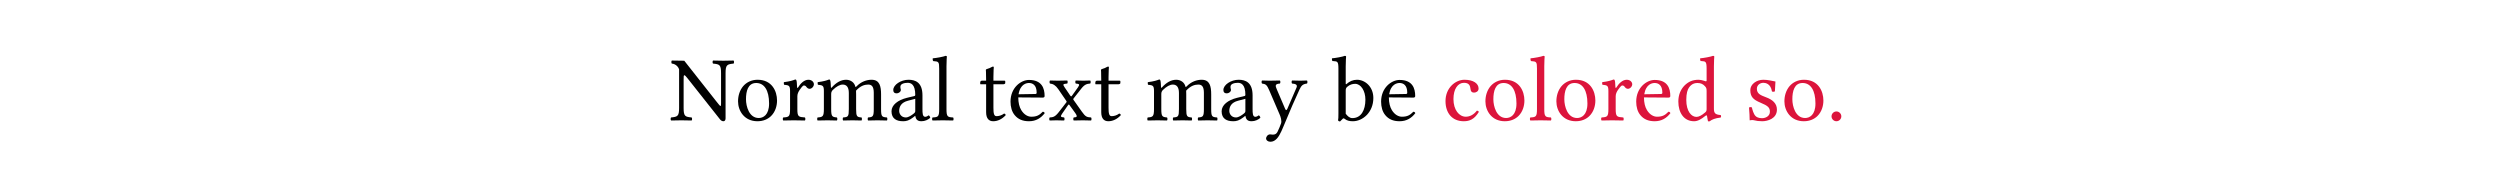
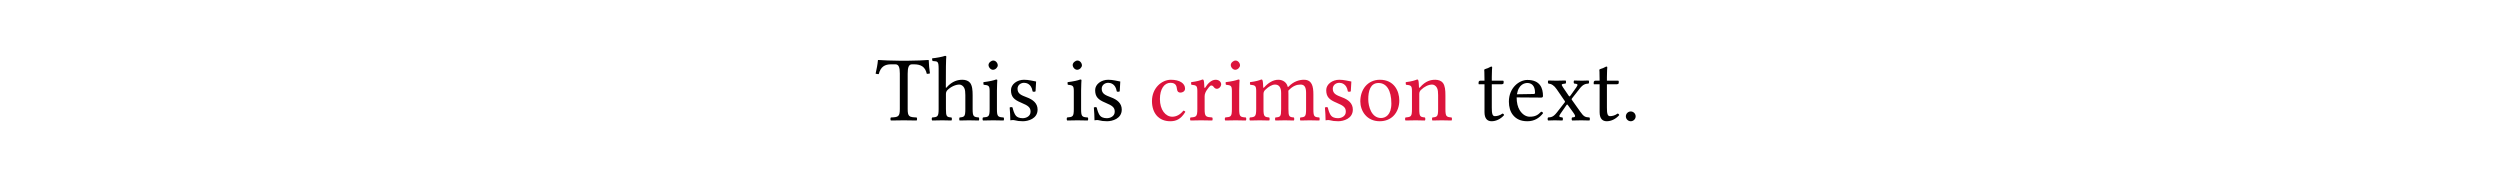
<svg xmlns="http://www.w3.org/2000/svg" xmlns:xlink="http://www.w3.org/1999/xlink" class="typst-doc" viewBox="0 0 595.276 42.822" width="595.276pt" height="42.822pt">
  <g>
-     <g class="typst-text" transform="matrix(1 0 0 -1 159.4558 28.64923)">
-       <use xlink:href="#g3049DC1DE11416FEA6F0DE49213C2AA1" x="0" y="0" fill="#000000" fill-rule="nonzero" />
-       <use xlink:href="#gA1E8EA699B4156E29FB311126F561FFC" x="15.378" y="0" fill="#000000" fill-rule="nonzero" />
-       <use xlink:href="#gB2D9FCBC754DE418ABBF5ABDDB902783" x="26.466" y="0" fill="#000000" fill-rule="nonzero" />
-       <use xlink:href="#gE8C23CE96A12B92B47FDD3E599432AF3" x="34.65" y="0" fill="#000000" fill-rule="nonzero" />
-       <use xlink:href="#gD02195CE5E852E1C52DA0722B2571301" x="52.03" y="0" fill="#000000" fill-rule="nonzero" />
-       <use xlink:href="#g11CBE535BEB93AE42B77E40446FF2936" x="62.084" y="0" fill="#000000" fill-rule="nonzero" />
-       <use xlink:href="#gEAA6A65F961586CB61A320EBA539712F" x="73.392" y="0" fill="#000000" fill-rule="nonzero" />
-       <use xlink:href="#gC21C7269A58BCF0EE187E6B5BF5527EF" x="80.344" y="0" fill="#000000" fill-rule="nonzero" />
-       <use xlink:href="#g53686F8248F91712EC0459806BB57011" x="90.024" y="0" fill="#000000" fill-rule="nonzero" />
-       <use xlink:href="#gEAA6A65F961586CB61A320EBA539712F" x="100.804" y="0" fill="#000000" fill-rule="nonzero" />
-       <use xlink:href="#gE8C23CE96A12B92B47FDD3E599432AF3" x="113.256" y="0" fill="#000000" fill-rule="nonzero" />
-       <use xlink:href="#gD02195CE5E852E1C52DA0722B2571301" x="130.636" y="0" fill="#000000" fill-rule="nonzero" />
-       <use xlink:href="#gC1497FE19A78C803E0B9AB6C295FC944" x="140.69" y="0" fill="#000000" fill-rule="nonzero" />
-       <use xlink:href="#g4603577AD5990605C208D8A0D0B84761" x="157.52" y="0" fill="#000000" fill-rule="nonzero" />
-       <use xlink:href="#gC21C7269A58BCF0EE187E6B5BF5527EF" x="168.586" y="0" fill="#000000" fill-rule="nonzero" />
+     <g class="typst-text" transform="matrix(1 0 0 -1 208.4278 28.64923)">
+       <use xlink:href="#g162B3DDFBD260CF443A353DDBEC4EEF6" x="0" y="0" fill="#000000" fill-rule="nonzero" />
+       <use xlink:href="#g66BB73094FB3BCD44E4A1749A9251E96" x="13.134" y="0" fill="#000000" fill-rule="nonzero" />
+       <use xlink:href="#g5B6F43CE3364EBCCD41AA6B36CAE6BB8" x="24.97" y="0" fill="#000000" fill-rule="nonzero" />
+       <use xlink:href="#g6D36E45F7BEEAFDD2B4B1E2659C8641A" x="30.932" y="0" fill="#000000" fill-rule="nonzero" />
+       <use xlink:href="#g5B6F43CE3364EBCCD41AA6B36CAE6BB8" x="45.012" y="0" fill="#000000" fill-rule="nonzero" />
+       <use xlink:href="#g6D36E45F7BEEAFDD2B4B1E2659C8641A" x="50.974" y="0" fill="#000000" fill-rule="nonzero" />
    </g>
-     <g class="typst-text" transform="matrix(1 0 0 -1 343.3758 28.64923)">
+     <g class="typst-text" transform="matrix(1 0 0 -1 273.4818 28.64923)">
      <use xlink:href="#g1F2D0BA4E4509A909EC4562D51FE17F5" x="0" y="0" fill="#dc143c" fill-rule="nonzero" />
-       <use xlink:href="#gA1E8EA699B4156E29FB311126F561FFC" x="9.416" y="0" fill="#dc143c" fill-rule="nonzero" />
-       <use xlink:href="#g11CBE535BEB93AE42B77E40446FF2936" x="20.504" y="0" fill="#dc143c" fill-rule="nonzero" />
-       <use xlink:href="#gA1E8EA699B4156E29FB311126F561FFC" x="26.312" y="0" fill="#dc143c" fill-rule="nonzero" />
-       <use xlink:href="#gB2D9FCBC754DE418ABBF5ABDDB902783" x="37.4" y="0" fill="#dc143c" fill-rule="nonzero" />
-       <use xlink:href="#gC21C7269A58BCF0EE187E6B5BF5527EF" x="45.408" y="0" fill="#dc143c" fill-rule="nonzero" />
-       <use xlink:href="#gF2DDBB707F46E50E89FDF98A1FBC423D" x="55.396" y="0" fill="#dc143c" fill-rule="nonzero" />
-       <use xlink:href="#g6D36E45F7BEEAFDD2B4B1E2659C8641A" x="72.028" y="0" fill="#dc143c" fill-rule="nonzero" />
-       <use xlink:href="#gA1E8EA699B4156E29FB311126F561FFC" x="80.608" y="0" fill="#dc143c" fill-rule="nonzero" />
-       <use xlink:href="#gF81A6452E787CF0D1F53EA3624FFA601" x="91.476" y="0" fill="#dc143c" fill-rule="nonzero" />
+       <use xlink:href="#gB2D9FCBC754DE418ABBF5ABDDB902783" x="9.416" y="0" fill="#dc143c" fill-rule="nonzero" />
+       <use xlink:href="#g5B6F43CE3364EBCCD41AA6B36CAE6BB8" x="17.6" y="0" fill="#dc143c" fill-rule="nonzero" />
+       <use xlink:href="#gE8C23CE96A12B92B47FDD3E599432AF3" x="23.562" y="0" fill="#dc143c" fill-rule="nonzero" />
+       <use xlink:href="#g6D36E45F7BEEAFDD2B4B1E2659C8641A" x="40.942" y="0" fill="#dc143c" fill-rule="nonzero" />
+       <use xlink:href="#gA1E8EA699B4156E29FB311126F561FFC" x="49.522" y="0" fill="#dc143c" fill-rule="nonzero" />
+       <use xlink:href="#g6D7718F43FA16886C6DA6C6B9218A2AB" x="60.61" y="0" fill="#dc143c" fill-rule="nonzero" />
+     </g>
+     <g class="typst-text" transform="matrix(1 0 0 -1 346.0158 28.64923)">
+       <use xlink:href="#gEAA6A65F961586CB61A320EBA539712F" x="5.5" y="0" fill="#000000" fill-rule="nonzero" />
+       <use xlink:href="#gC21C7269A58BCF0EE187E6B5BF5527EF" x="12.452" y="0" fill="#000000" fill-rule="nonzero" />
+       <use xlink:href="#g53686F8248F91712EC0459806BB57011" x="22.132" y="0" fill="#000000" fill-rule="nonzero" />
+       <use xlink:href="#gEAA6A65F961586CB61A320EBA539712F" x="32.912" y="0" fill="#000000" fill-rule="nonzero" />
+       <use xlink:href="#gF81A6452E787CF0D1F53EA3624FFA601" x="39.864" y="0" fill="#000000" fill-rule="nonzero" />
    </g>
  </g>
  <defs id="glyph">
-     <symbol id="g3049DC1DE11416FEA6F0DE49213C2AA1" overflow="visible">
-       <path d="M 0 0m 12.232 11.264 v -7.194 c 0 -0.418 0 -0.66 -0.154 -0.66 c -0.088 0 -0.418 0.396 -1.056 1.21 l -7.546 9.57 l -2.97 0.044 c -0.132 -0.132 -0.132 -0.594 0 -0.726 c 0.946 -0.066 1.606 -0.836 1.738 -1.408 v -9.174 c 0 -1.958 -0.374 -2.09 -1.914 -2.244 c -0.132 -0.132 -0.132 -0.594 0 -0.726 c 0.946 0.022 1.936 0.044 2.464 0.044 c 0.506 0 1.518 -0.022 2.442 -0.044 c 0.132 0.132 0.132 0.594 0 0.726 c -1.54 0.154 -1.914 0.242 -1.914 2.244 v 6.732 c 0 0.748 0 1.078 0.176 1.078 c 0.132 0 0.374 -0.242 0.748 -0.726 l 7.678 -9.702 c 0.242 -0.33 0.528 -0.528 0.88 -0.528 c 0.308 0 0.506 0.264 0.506 0.682 v 10.802 c 0 1.958 0.374 2.09 1.914 2.244 c 0.132 0.132 0.132 0.594 0 0.726 c -0.902 -0.022 -1.936 -0.044 -2.464 -0.044 c -0.462 0 -1.474 0.022 -2.442 0.044 c -0.132 -0.132 -0.132 -0.594 0 -0.726 c 1.54 -0.154 1.914 -0.242 1.914 -2.244 Z " />
+     <symbol id="g162B3DDFBD260CF443A353DDBEC4EEF6" overflow="visible">
+       <path d="M 0 0m 7.7 2.684 v 8.404 c 0 1.408 0.22 2.244 1.012 2.244 h 0.484 c 1.65 0 2.684 -0.572 3.058 -2.266 c 0.242 0 0.55 0.022 0.748 0.11 c -0.154 1.012 -0.264 2.134 -0.286 3.124 c 0 0.022 -0.044 0.066 -0.066 0.066 c -0.748 -0.066 -3.19 -0.176 -4.928 -0.176 h -1.892 c -1.694 0 -4.29 0.11 -5.126 0.176 c -0.044 0 -0.088 -0.044 -0.088 -0.066 c -0.088 -0.99 -0.308 -2.134 -0.55 -3.19 c 0.22 -0.088 0.484 -0.11 0.748 -0.11 c 0.44 1.76 1.452 2.332 2.904 2.332 h 1.078 c 0.814 0 1.034 -0.836 1.034 -2.178 v -8.47 c 0 -1.826 -0.374 -1.936 -2.134 -2.002 c -0.132 -0.132 -0.132 -0.594 0 -0.726 c 1.078 0.022 2.2 0.044 3.08 0.044 c 0.836 0 1.958 -0.022 3.058 -0.044 c 0.132 0.132 0.132 0.594 0 0.726 c -1.76 0.066 -2.134 0.176 -2.134 2.002 Z " />
    </symbol>
-     <symbol id="gA1E8EA699B4156E29FB311126F561FFC" overflow="visible">
-       <path d="M 0 0m 0.902 4.51 c 0 -2.244 1.496 -4.73 4.62 -4.73 c 1.408 0 2.486 0.506 3.234 1.232 c 0.99 0.968 1.43 2.354 1.43 3.696 c 0 2.288 -1.254 4.95 -4.62 4.95 c -1.452 0 -2.64 -0.594 -3.454 -1.54 c -0.792 -0.946 -1.21 -2.222 -1.21 -3.608 Z m 4.334 4.378 c 1.892 0 3.058 -1.716 3.058 -4.884 c 0 -2.772 -1.43 -3.454 -2.464 -3.454 c -2.288 0 -3.036 2.772 -3.036 4.466 c 0 1.914 0.462 3.872 2.442 3.872 Z " />
+     <symbol id="g66BB73094FB3BCD44E4A1749A9251E96" overflow="visible">
+       <path d="M 0 0m 3.674 6.292 c 0 0.462 0.198 0.726 0.374 0.924 c 0.836 0.814 1.958 1.298 2.816 1.298 c 0.44 0 0.902 -0.286 1.166 -0.792 c 0.22 -0.44 0.264 -1.034 0.264 -1.694 v -3.344 c 0 -1.804 -0.22 -1.892 -1.364 -2.002 c -0.11 -0.132 -0.11 -0.594 0 -0.726 c 0.616 0.022 1.364 0.044 2.244 0.044 c 0.88 0 1.606 -0.022 2.332 -0.044 c 0.11 0.132 0.11 0.594 0 0.726 c -1.232 0.11 -1.474 0.198 -1.474 2.002 v 3.278 c 0 1.21 -0.088 2.288 -0.594 2.948 c -0.374 0.484 -1.056 0.748 -1.826 0.748 c -1.078 0 -2.398 -0.286 -3.74 -1.782 c 0 -0.022 -0.022 -0.022 -0.044 -0.044 c -0.066 -0.088 -0.176 -0.22 -0.176 0.044 l 0.022 4.95 c 0 1.43 0.088 2.31 0.088 2.31 c 0 0.154 -0.088 0.22 -0.286 0.22 c -0.55 -0.22 -2.2 -0.528 -3.08 -0.594 c -0.044 -0.176 0 -0.528 0.132 -0.66 c 0.066 0 0.132 0 0.198 0 c 0.968 -0.066 1.21 -0.066 1.21 -1.804 v -9.614 c 0 -1.826 -0.264 -1.914 -1.54 -2.002 c -0.132 -0.132 -0.132 -0.594 0 -0.726 c 0.726 0.022 1.54 0.044 2.42 0.044 c 0.836 0 1.562 -0.022 2.178 -0.044 c 0.132 0.132 0.132 0.594 0 0.726 c -1.122 0.088 -1.32 0.176 -1.32 2.002 Z " />
+     </symbol>
+     <symbol id="g5B6F43CE3364EBCCD41AA6B36CAE6BB8" overflow="visible">
+       <path d="M 0 0m 3.982 2.684 v 4.378 c 0 1.1 0.088 2.508 0.088 2.508 c 0 0.088 -0.11 0.154 -0.286 0.154 c -0.616 -0.242 -1.496 -0.44 -3.014 -0.638 c -0.044 -0.132 0 -0.484 0.044 -0.616 c 1.21 -0.11 1.43 -0.242 1.43 -1.496 v -4.29 c 0 -1.826 -0.242 -1.892 -1.584 -2.002 c -0.132 -0.132 -0.132 -0.594 0 -0.726 c 0.726 0.022 1.584 0.044 2.464 0.044 c 0.88 0 1.716 -0.022 2.442 -0.044 c 0.132 0.132 0.132 0.594 0 0.726 c -1.342 0.088 -1.584 0.176 -1.584 2.002 Z m -2.002 10.494 c 0 -0.572 0.528 -1.144 1.056 -1.144 c 0.616 0 1.144 0.594 1.144 1.056 c 0 0.528 -0.462 1.144 -1.056 1.144 c -0.528 0 -1.144 -0.528 -1.144 -1.056 Z " />
+     </symbol>
+     <symbol id="g6D36E45F7BEEAFDD2B4B1E2659C8641A" overflow="visible">
+       <path d="M 0 0m 1.056 3.036 c 0.088 -1.078 0.154 -2.112 0.154 -3.036 c 0.22 0.044 0.44 0.066 0.55 0.066 c 0.154 0 0.286 0 0.44 -0.044 c 0.594 -0.154 1.188 -0.242 2.002 -0.242 c 1.232 0 3.498 0.594 3.498 2.772 c 0 1.496 -1.078 2.376 -2.574 2.926 c -1.32 0.506 -2.2 0.836 -2.2 2.046 c 0 0.902 0.792 1.408 1.54 1.408 c 0.484 0 1.76 -0.176 2.046 -2.046 c 0.132 -0.132 0.572 -0.11 0.704 0.022 c 0.066 0.792 0.11 1.606 0.132 2.332 c -0.682 0.11 -1.738 0.418 -2.882 0.418 c -1.628 0 -3.102 -1.056 -3.102 -2.464 c 0 -1.606 0.726 -2.288 2.42 -2.992 c 1.826 -0.748 2.244 -1.21 2.244 -2.156 c 0 -1.078 -1.056 -1.54 -1.87 -1.54 c -0.858 0 -1.342 0.286 -1.562 0.528 c -0.484 0.506 -0.726 1.474 -0.858 2.024 c -0.132 0.132 -0.55 0.11 -0.682 -0.022 Z " />
+     </symbol>
+     <symbol id="g1F2D0BA4E4509A909EC4562D51FE17F5" overflow="visible">
+       <path d="M 0 0m 8.756 2.002 c -0.088 0.198 -0.264 0.286 -0.462 0.308 c -0.748 -0.968 -1.694 -1.452 -2.64 -1.452 c -1.606 0 -2.948 1.628 -2.948 4.202 c 0 2.42 1.056 3.872 2.508 3.872 c 1.298 0 1.474 -0.77 1.562 -1.54 c 0.066 -0.594 0.374 -0.792 0.836 -0.792 c 0.462 0 1.078 0.286 1.078 0.968 c 0 1.21 -1.254 2.09 -3.366 2.09 c -2.178 0 -4.51 -1.958 -4.51 -5.082 c 0 -2.838 1.584 -4.796 4.356 -4.796 c 1.32 0 2.486 0.418 3.586 2.222 Z " />
    </symbol>
    <symbol id="gB2D9FCBC754DE418ABBF5ABDDB902783" overflow="visible">
      <path d="M 0 0m 3.872 7.876 c -0.044 0.88 -0.066 1.452 -0.176 1.672 c -0.044 0.11 -0.088 0.176 -0.264 0.176 c -0.616 -0.242 -1.188 -0.44 -2.706 -0.638 c -0.044 -0.132 0 -0.484 0.044 -0.616 c 1.188 -0.11 1.43 -0.22 1.43 -1.496 v -4.29 c 0 -1.826 -0.264 -1.914 -1.628 -2.002 c -0.132 -0.132 -0.132 -0.594 0 -0.726 c 0.77 0.022 1.628 0.044 2.508 0.044 c 0.88 0 1.892 -0.022 2.662 -0.044 c 0.132 0.132 0.132 0.594 0 0.726 c -1.54 0.11 -1.804 0.176 -1.804 2.002 v 3.058 c 0 0.572 0.264 1.078 0.528 1.474 c 0.242 0.352 0.748 1.078 1.012 1.078 c 0.198 0 0.396 -0.044 0.572 -0.286 c 0.154 -0.22 0.418 -0.506 0.792 -0.506 c 0.528 0 1.034 0.55 1.034 1.1 c 0 0.418 -0.396 1.056 -1.32 1.056 c -1.034 0 -1.936 -0.968 -2.442 -1.826 c -0.132 -0.242 -0.242 -0.066 -0.242 0.044 Z " />
    </symbol>
    <symbol id="gE8C23CE96A12B92B47FDD3E599432AF3" overflow="visible">
      <path d="M 0 0m 3.74 7.876 c -0.022 0.66 -0.066 1.452 -0.176 1.672 c -0.044 0.11 -0.088 0.176 -0.264 0.176 c -0.616 -0.242 -1.188 -0.44 -2.706 -0.638 c -0.044 -0.132 0 -0.484 0.044 -0.616 c 1.188 -0.11 1.43 -0.22 1.43 -1.496 v -4.29 c 0 -1.804 -0.286 -1.914 -1.496 -2.002 c -0.132 -0.132 -0.132 -0.594 0 -0.726 c 0.66 0.022 1.496 0.044 2.376 0.044 c 0.88 0 1.562 -0.022 2.222 -0.044 c 0.132 0.132 0.132 0.594 0 0.726 c -1.122 0.11 -1.364 0.198 -1.364 2.002 v 3.608 c 0 0.462 0.198 0.726 0.374 0.924 c 0.88 0.858 1.694 1.298 2.376 1.298 c 0.836 0 1.452 -0.528 1.452 -2.002 v -3.828 c 0 -1.804 -0.176 -1.914 -1.364 -2.002 c -0.11 -0.132 -0.11 -0.594 0 -0.726 c 0.55 0.022 1.364 0.044 2.244 0.044 c 0.88 0 1.606 -0.022 2.156 -0.044 c 0.11 0.132 0.11 0.594 0 0.726 c -1.1 0.088 -1.298 0.198 -1.298 2.002 v 3.498 c 0 0.308 0 0.616 -0.022 0.88 c 1.056 1.166 2.046 1.452 2.904 1.452 c 0.836 0 1.32 -0.484 1.32 -1.958 v -3.872 c 0 -1.804 -0.22 -1.914 -1.364 -2.002 c -0.11 -0.132 -0.11 -0.594 0 -0.726 c 0.55 0.022 1.364 0.044 2.244 0.044 c 0.88 0 1.65 -0.022 2.266 -0.044 c 0.11 0.132 0.11 0.594 0 0.726 c -1.21 0.088 -1.408 0.198 -1.408 2.002 v 3.476 c 0 1.958 -0.33 3.498 -2.266 3.498 c -1.122 0 -2.486 -0.418 -3.63 -1.628 c -0.066 -0.066 -0.198 -0.176 -0.242 0.022 c -0.198 0.902 -1.056 1.606 -2.2 1.606 c -1.276 0 -2.42 -0.748 -3.344 -1.782 c -0.11 -0.11 -0.242 -0.264 -0.264 0 Z " />
    </symbol>
-     <symbol id="gD02195CE5E852E1C52DA0722B2571301" overflow="visible">
-       <path d="M 0 0m 6.446 1.056 c 0.132 -0.682 0.374 -1.276 1.474 -1.276 c 0.836 0 1.628 0.374 2.09 0.814 c -0.044 0.264 -0.132 0.462 -0.374 0.594 c -0.154 -0.132 -0.528 -0.352 -0.814 -0.352 c -0.638 0 -0.66 0.858 -0.66 1.87 v 3.234 c 0 3.124 -1.716 3.718 -3.322 3.718 c -1.804 0 -3.63 -1.188 -3.63 -2.442 c 0 -0.528 0.264 -0.792 0.77 -0.792 c 0.638 0 1.034 0.462 1.034 0.748 c 0 0.154 -0.022 0.308 -0.066 0.396 c -0.022 0.066 -0.044 0.198 -0.044 0.44 c 0 0.682 0.924 0.924 1.76 0.924 c 0.748 0 1.782 -0.374 1.782 -2.86 c 0 -0.154 -0.066 -0.242 -0.132 -0.264 l -1.892 -0.462 c -2.112 -0.528 -3.63 -1.694 -3.63 -3.19 c 0 -1.804 1.232 -2.376 2.772 -2.376 c 0.77 0 1.43 0.176 2.398 0.924 l 0.44 0.352 Z m 0 4.07 v -2.904 c 0 -0.286 -0.132 -0.44 -0.308 -0.572 c -0.572 -0.462 -1.32 -0.968 -1.936 -0.968 c -1.1 0 -1.584 0.88 -1.584 1.562 c 0 0.99 0.462 2.002 2.09 2.42 Z " />
+     <symbol id="gA1E8EA699B4156E29FB311126F561FFC" overflow="visible">
+       <path d="M 0 0m 0.902 4.51 c 0 -2.244 1.496 -4.73 4.62 -4.73 c 1.408 0 2.486 0.506 3.234 1.232 c 0.99 0.968 1.43 2.354 1.43 3.696 c 0 2.288 -1.254 4.95 -4.62 4.95 c -1.452 0 -2.64 -0.594 -3.454 -1.54 c -0.792 -0.946 -1.21 -2.222 -1.21 -3.608 Z m 4.334 4.378 c 1.892 0 3.058 -1.716 3.058 -4.884 c 0 -2.772 -1.43 -3.454 -2.464 -3.454 c -2.288 0 -3.036 2.772 -3.036 4.466 c 0 1.914 0.462 3.872 2.442 3.872 Z " />
    </symbol>
-     <symbol id="g11CBE535BEB93AE42B77E40446FF2936" overflow="visible">
-       <path d="M 0 0m 2.09 2.684 c 0 -1.826 -0.242 -1.936 -1.584 -2.002 c -0.132 -0.132 -0.132 -0.594 0 -0.726 c 0.77 0.022 1.584 0.044 2.464 0.044 c 0.88 0 1.716 -0.022 2.442 -0.044 c 0.132 0.132 0.132 0.594 0 0.726 c -1.342 0.066 -1.584 0.176 -1.584 2.002 v 10.142 c 0 1.43 0.088 2.31 0.088 2.31 c 0 0.154 -0.088 0.22 -0.286 0.22 c -0.55 -0.22 -2.2 -0.528 -3.08 -0.594 c -0.044 -0.176 0 -0.528 0.132 -0.66 c 1.276 -0.088 1.408 -0.154 1.408 -1.804 Z " />
+     <symbol id="g6D7718F43FA16886C6DA6C6B9218A2AB" overflow="visible">
+       <path d="M 0 0m 4.048 7.876 c -0.132 -0.154 -0.264 -0.198 -0.264 0 c -0.022 0.594 -0.066 1.452 -0.176 1.672 c -0.044 0.11 -0.088 0.176 -0.264 0.176 c -0.616 -0.242 -1.188 -0.44 -2.706 -0.638 c -0.044 -0.132 0 -0.484 0.044 -0.616 c 1.188 -0.11 1.43 -0.22 1.43 -1.496 v -4.29 c 0 -1.804 -0.22 -1.892 -1.54 -2.002 c -0.132 -0.132 -0.132 -0.594 0 -0.726 c 0.66 0.022 1.54 0.044 2.42 0.044 c 0.88 0 1.54 -0.022 2.2 -0.044 c 0.132 0.132 0.132 0.594 0 0.726 c -1.122 0.11 -1.342 0.198 -1.342 2.002 v 3.608 c 0 0.462 0.198 0.726 0.374 0.924 c 0.836 0.814 1.826 1.298 2.684 1.298 c 0.44 0 0.902 -0.286 1.166 -0.792 c 0.22 -0.44 0.264 -1.034 0.264 -1.694 v -3.344 c 0 -1.804 -0.22 -1.892 -1.364 -2.002 c -0.11 -0.132 -0.11 -0.594 0 -0.726 c 0.66 0.022 1.364 0.044 2.244 0.044 c 0.88 0 1.672 -0.022 2.332 -0.044 c 0.11 0.132 0.11 0.594 0 0.726 c -1.232 0.11 -1.474 0.198 -1.474 2.002 v 3.278 c 0 1.21 -0.088 2.266 -0.594 2.948 c -0.374 0.484 -1.056 0.748 -1.826 0.748 c -1.078 0 -2.31 -0.286 -3.608 -1.782 Z " />
    </symbol>
    <symbol id="gEAA6A65F961586CB61A320EBA539712F" overflow="visible">
      <path d="M 0 0m 0.946 9.438 c -0.308 0 -0.396 -0.264 -0.396 -0.44 v -0.286 c 0 -0.11 0.022 -0.132 0.11 -0.132 h 1.298 v -6.622 c 0 -1.562 0.682 -2.178 1.694 -2.178 c 1.012 0 2.112 0.484 2.97 1.452 c -0.044 0.22 -0.176 0.352 -0.396 0.374 c -0.572 -0.44 -1.232 -0.616 -1.804 -0.616 c -0.594 0 -0.726 0.66 -0.726 2.024 v 5.566 h 2.288 c 0.22 0 0.528 0.088 0.528 0.286 v 0.44 c 0 0.088 -0.066 0.132 -0.176 0.132 h -2.64 v 0.858 c 0 1.43 0.088 2.31 0.088 2.31 c 0 0.132 -0.066 0.198 -0.176 0.198 c -0.088 0 -0.286 -0.088 -0.484 -0.198 c -0.242 -0.132 -0.462 -0.242 -0.748 -0.308 c -0.264 -0.088 -0.484 -0.154 -0.484 -0.308 c 0 -0.264 0.066 -0.11 0.066 -2.552 Z " />
    </symbol>
    <symbol id="gC21C7269A58BCF0EE187E6B5BF5527EF" overflow="visible">
      <path d="M 0 0m 8.492 2.046 c -0.814 -0.836 -1.452 -1.188 -2.728 -1.188 c -0.792 0 -1.716 0.462 -2.398 1.584 c -0.44 0.726 -0.704 1.738 -0.704 3.014 l 5.852 -0.044 c 0.264 0 0.418 0.132 0.418 0.374 c 0 1.848 -0.66 3.828 -3.718 3.828 c -1.914 0 -4.4 -1.826 -4.4 -5.17 c 0 -1.232 0.308 -2.42 1.034 -3.256 c 0.748 -0.88 1.782 -1.408 3.366 -1.408 c 1.672 0 2.86 0.77 3.74 1.914 c -0.066 0.22 -0.198 0.33 -0.462 0.352 Z m -5.764 4.158 c 0.418 2.486 1.958 2.684 2.486 2.684 c 0.836 0 1.826 -0.462 1.826 -2.31 c 0 -0.198 -0.088 -0.308 -0.33 -0.308 Z " />
    </symbol>
    <symbol id="g53686F8248F91712EC0459806BB57011" overflow="visible">
      <path d="M 0 0m 4.004 7.876 c -0.506 0.748 -0.352 0.77 0.638 0.88 c 0.132 0.132 0.132 0.594 0 0.726 c -0.594 -0.022 -1.562 -0.044 -2.222 -0.044 c -0.66 0 -1.32 0.022 -1.892 0.044 c -0.132 -0.132 -0.132 -0.594 0 -0.726 c 0.748 -0.066 1.364 -0.44 1.98 -1.342 l 1.914 -2.794 c 0.11 -0.154 0.11 -0.22 0.022 -0.33 l -1.848 -2.376 c -0.88 -1.122 -1.364 -1.188 -2.134 -1.232 c -0.132 -0.132 -0.132 -0.594 0 -0.726 c 0.44 0.022 0.924 0.044 1.584 0.044 c 0.66 0 1.276 -0.022 1.848 -0.044 c 0.132 0.132 0.132 0.594 0 0.726 c -0.792 0.088 -0.968 0.176 -0.484 0.88 l 1.386 2.002 c 0.176 0.264 0.264 0.242 0.396 0.044 l 1.276 -1.76 c 0.77 -1.056 0.418 -1.1 -0.286 -1.166 c -0.132 -0.132 -0.132 -0.594 0 -0.726 c 0.66 0.022 1.386 0.044 2.178 0.044 c 0.836 0 1.43 -0.022 1.958 -0.044 c 0.132 0.132 0.132 0.594 0 0.726 c -0.99 0.066 -1.32 0.132 -2.2 1.386 l -1.98 2.794 c -0.088 0.132 -0.11 0.198 0 0.33 l 1.848 2.354 c 0.814 1.034 1.342 1.144 2.134 1.21 c 0.132 0.132 0.132 0.594 0 0.726 c -0.44 -0.022 -0.946 -0.044 -1.606 -0.044 c -0.66 0 -1.276 0.022 -1.848 0.044 c -0.132 -0.132 -0.132 -0.594 0 -0.726 c 0.814 -0.088 1.056 -0.154 0.528 -0.902 l -1.43 -2.002 c -0.154 -0.22 -0.242 -0.198 -0.418 0.044 Z " />
    </symbol>
-     <symbol id="gC1497FE19A78C803E0B9AB6C295FC944" overflow="visible">
-       <path d="M 0 0m 4.488 -3.52 c 0.352 0.616 0.638 1.232 0.902 1.892 c 1.76 4.246 2.75 6.512 3.894 8.976 c 0.44 0.924 0.748 1.276 1.782 1.408 c 0.132 0.132 0.132 0.594 0 0.726 c -0.44 -0.022 -0.946 -0.044 -1.562 -0.044 c -0.66 0 -1.342 0.022 -2.002 0.044 c -0.132 -0.132 -0.132 -0.594 0 -0.726 c 0.704 -0.066 1.408 -0.198 1.056 -0.99 l -2.178 -5.038 c -0.154 -0.352 -0.352 -0.418 -0.528 0.022 l -1.958 4.576 c -0.396 0.924 -0.506 1.342 0.726 1.43 c 0.132 0.132 0.132 0.594 0 0.726 c -0.814 -0.022 -1.694 -0.044 -2.486 -0.044 c -0.748 0 -1.342 0.022 -1.782 0.044 c -0.132 -0.132 -0.132 -0.594 0 -0.726 c 0.88 -0.11 1.166 -0.308 1.738 -1.65 l 2.486 -5.786 c 0.198 -0.44 0.528 -1.452 0.308 -2.068 c -0.264 -0.726 -0.528 -1.342 -0.858 -2.024 c -0.242 -0.44 -0.55 -0.638 -1.1 -0.638 c -0.308 0 -0.396 0.066 -0.638 0.066 c -0.638 0 -0.968 -0.66 -0.968 -0.946 c 0 -0.462 0.44 -0.814 1.034 -0.814 c 0.462 0 1.342 0.176 2.134 1.584 Z " />
-     </symbol>
-     <symbol id="g4603577AD5990605C208D8A0D0B84761" overflow="visible">
-       <path d="M 0 0m 3.674 8.668 c -0.132 -0.132 -0.22 -0.088 -0.22 0.11 v 4.048 c 0 1.43 0.088 2.31 0.088 2.31 c 0 0.154 -0.088 0.22 -0.286 0.22 c -0.55 -0.22 -2.2 -0.528 -3.08 -0.594 c -0.044 -0.176 0 -0.528 0.132 -0.66 c 0.066 0 0.132 0 0.198 0 c 0.968 -0.066 1.21 -0.066 1.21 -1.804 v -10.736 c 0 -0.858 -0.022 -1.254 -0.088 -1.562 c 0.11 -0.176 0.22 -0.264 0.484 -0.264 c 0.132 0.132 0.352 0.33 0.528 0.528 c 0.22 0.264 0.352 0.264 0.594 0.066 c 0.506 -0.418 1.166 -0.55 1.936 -0.55 c 2.244 0 4.862 2.046 4.862 5.544 c 0 2.684 -1.98 4.334 -3.894 4.334 c -0.946 0 -1.782 -0.374 -2.464 -0.99 Z m 0.154 -0.682 c 0.572 0.506 1.232 0.704 1.87 0.704 c 1.342 0 2.442 -1.628 2.442 -3.762 c 0 -2.508 -1.012 -4.4 -3.102 -4.4 c -0.682 0 -1.144 0.484 -1.584 1.034 v 5.5 c 0 0.462 0.088 0.682 0.374 0.924 Z " />
-     </symbol>
-     <symbol id="g1F2D0BA4E4509A909EC4562D51FE17F5" overflow="visible">
-       <path d="M 0 0m 8.756 2.002 c -0.088 0.198 -0.264 0.286 -0.462 0.308 c -0.748 -0.968 -1.694 -1.452 -2.64 -1.452 c -1.606 0 -2.948 1.628 -2.948 4.202 c 0 2.42 1.056 3.872 2.508 3.872 c 1.298 0 1.474 -0.77 1.562 -1.54 c 0.066 -0.594 0.374 -0.792 0.836 -0.792 c 0.462 0 1.078 0.286 1.078 0.968 c 0 1.21 -1.254 2.09 -3.366 2.09 c -2.178 0 -4.51 -1.958 -4.51 -5.082 c 0 -2.838 1.584 -4.796 4.356 -4.796 c 1.32 0 2.486 0.418 3.586 2.222 Z " />
-     </symbol>
-     <symbol id="gF2DDBB707F46E50E89FDF98A1FBC423D" overflow="visible">
-       <path d="M 0 0m 7.348 1.1 c 0.11 0.088 0.308 0.132 0.33 -0.022 c 0.066 -0.528 0.242 -1.298 0.242 -1.298 c 0.176 -0.066 0.286 -0.044 0.418 0 c 0.484 0.396 1.254 0.726 2.596 0.88 c 0.132 0.132 0.132 0.462 0 0.594 c -1.408 0.11 -1.606 0.528 -1.606 1.606 v 9.966 c 0 1.43 0.088 2.31 0.088 2.31 c 0 0.154 -0.088 0.22 -0.286 0.22 c -0.55 -0.22 -2.2 -0.528 -3.08 -0.594 c -0.044 -0.176 0 -0.528 0.132 -0.66 c 0.066 0 0.132 0 0.198 0 c 0.968 -0.066 1.21 -0.066 1.21 -1.804 v -2.816 c 0 -0.154 -0.044 -0.198 -0.198 -0.198 c -0.088 0 -0.99 0.374 -1.716 0.374 c -1.452 0 -2.42 -0.484 -3.3 -1.32 c -0.946 -0.946 -1.518 -2.244 -1.518 -3.872 c 0 -2.706 1.364 -4.686 3.74 -4.686 c 0.858 0 1.672 0.44 2.75 1.32 Z m 0.242 1.628 c 0 -0.418 -0.044 -0.594 -0.352 -0.858 c -0.814 -0.704 -1.518 -1.056 -2.068 -1.056 c -1.188 0 -2.42 1.298 -2.42 4.048 c 0 1.584 0.308 2.464 0.638 2.926 c 0.682 1.034 1.606 1.1 2.046 1.1 c 0.792 0 1.342 -0.286 1.782 -0.792 c 0.308 -0.352 0.374 -0.506 0.374 -1.188 Z " />
-     </symbol>
-     <symbol id="g6D36E45F7BEEAFDD2B4B1E2659C8641A" overflow="visible">
-       <path d="M 0 0m 1.056 3.036 c 0.088 -1.078 0.154 -2.112 0.154 -3.036 c 0.22 0.044 0.44 0.066 0.55 0.066 c 0.154 0 0.286 0 0.44 -0.044 c 0.594 -0.154 1.188 -0.242 2.002 -0.242 c 1.232 0 3.498 0.594 3.498 2.772 c 0 1.496 -1.078 2.376 -2.574 2.926 c -1.32 0.506 -2.2 0.836 -2.2 2.046 c 0 0.902 0.792 1.408 1.54 1.408 c 0.484 0 1.76 -0.176 2.046 -2.046 c 0.132 -0.132 0.572 -0.11 0.704 0.022 c 0.066 0.792 0.11 1.606 0.132 2.332 c -0.682 0.11 -1.738 0.418 -2.882 0.418 c -1.628 0 -3.102 -1.056 -3.102 -2.464 c 0 -1.606 0.726 -2.288 2.42 -2.992 c 1.826 -0.748 2.244 -1.21 2.244 -2.156 c 0 -1.078 -1.056 -1.54 -1.87 -1.54 c -0.858 0 -1.342 0.286 -1.562 0.528 c -0.484 0.506 -0.726 1.474 -0.858 2.024 c -0.132 0.132 -0.55 0.11 -0.682 -0.022 Z " />
-     </symbol>
    <symbol id="gF81A6452E787CF0D1F53EA3624FFA601" overflow="visible">
      <path d="M 0 0m 1.254 0.946 c 0 -0.638 0.528 -1.166 1.166 -1.166 c 0.638 0 1.166 0.528 1.166 1.166 c 0 0.638 -0.528 1.166 -1.166 1.166 c -0.638 0 -1.166 -0.528 -1.166 -1.166 Z " />
    </symbol>
  </defs>
</svg>
